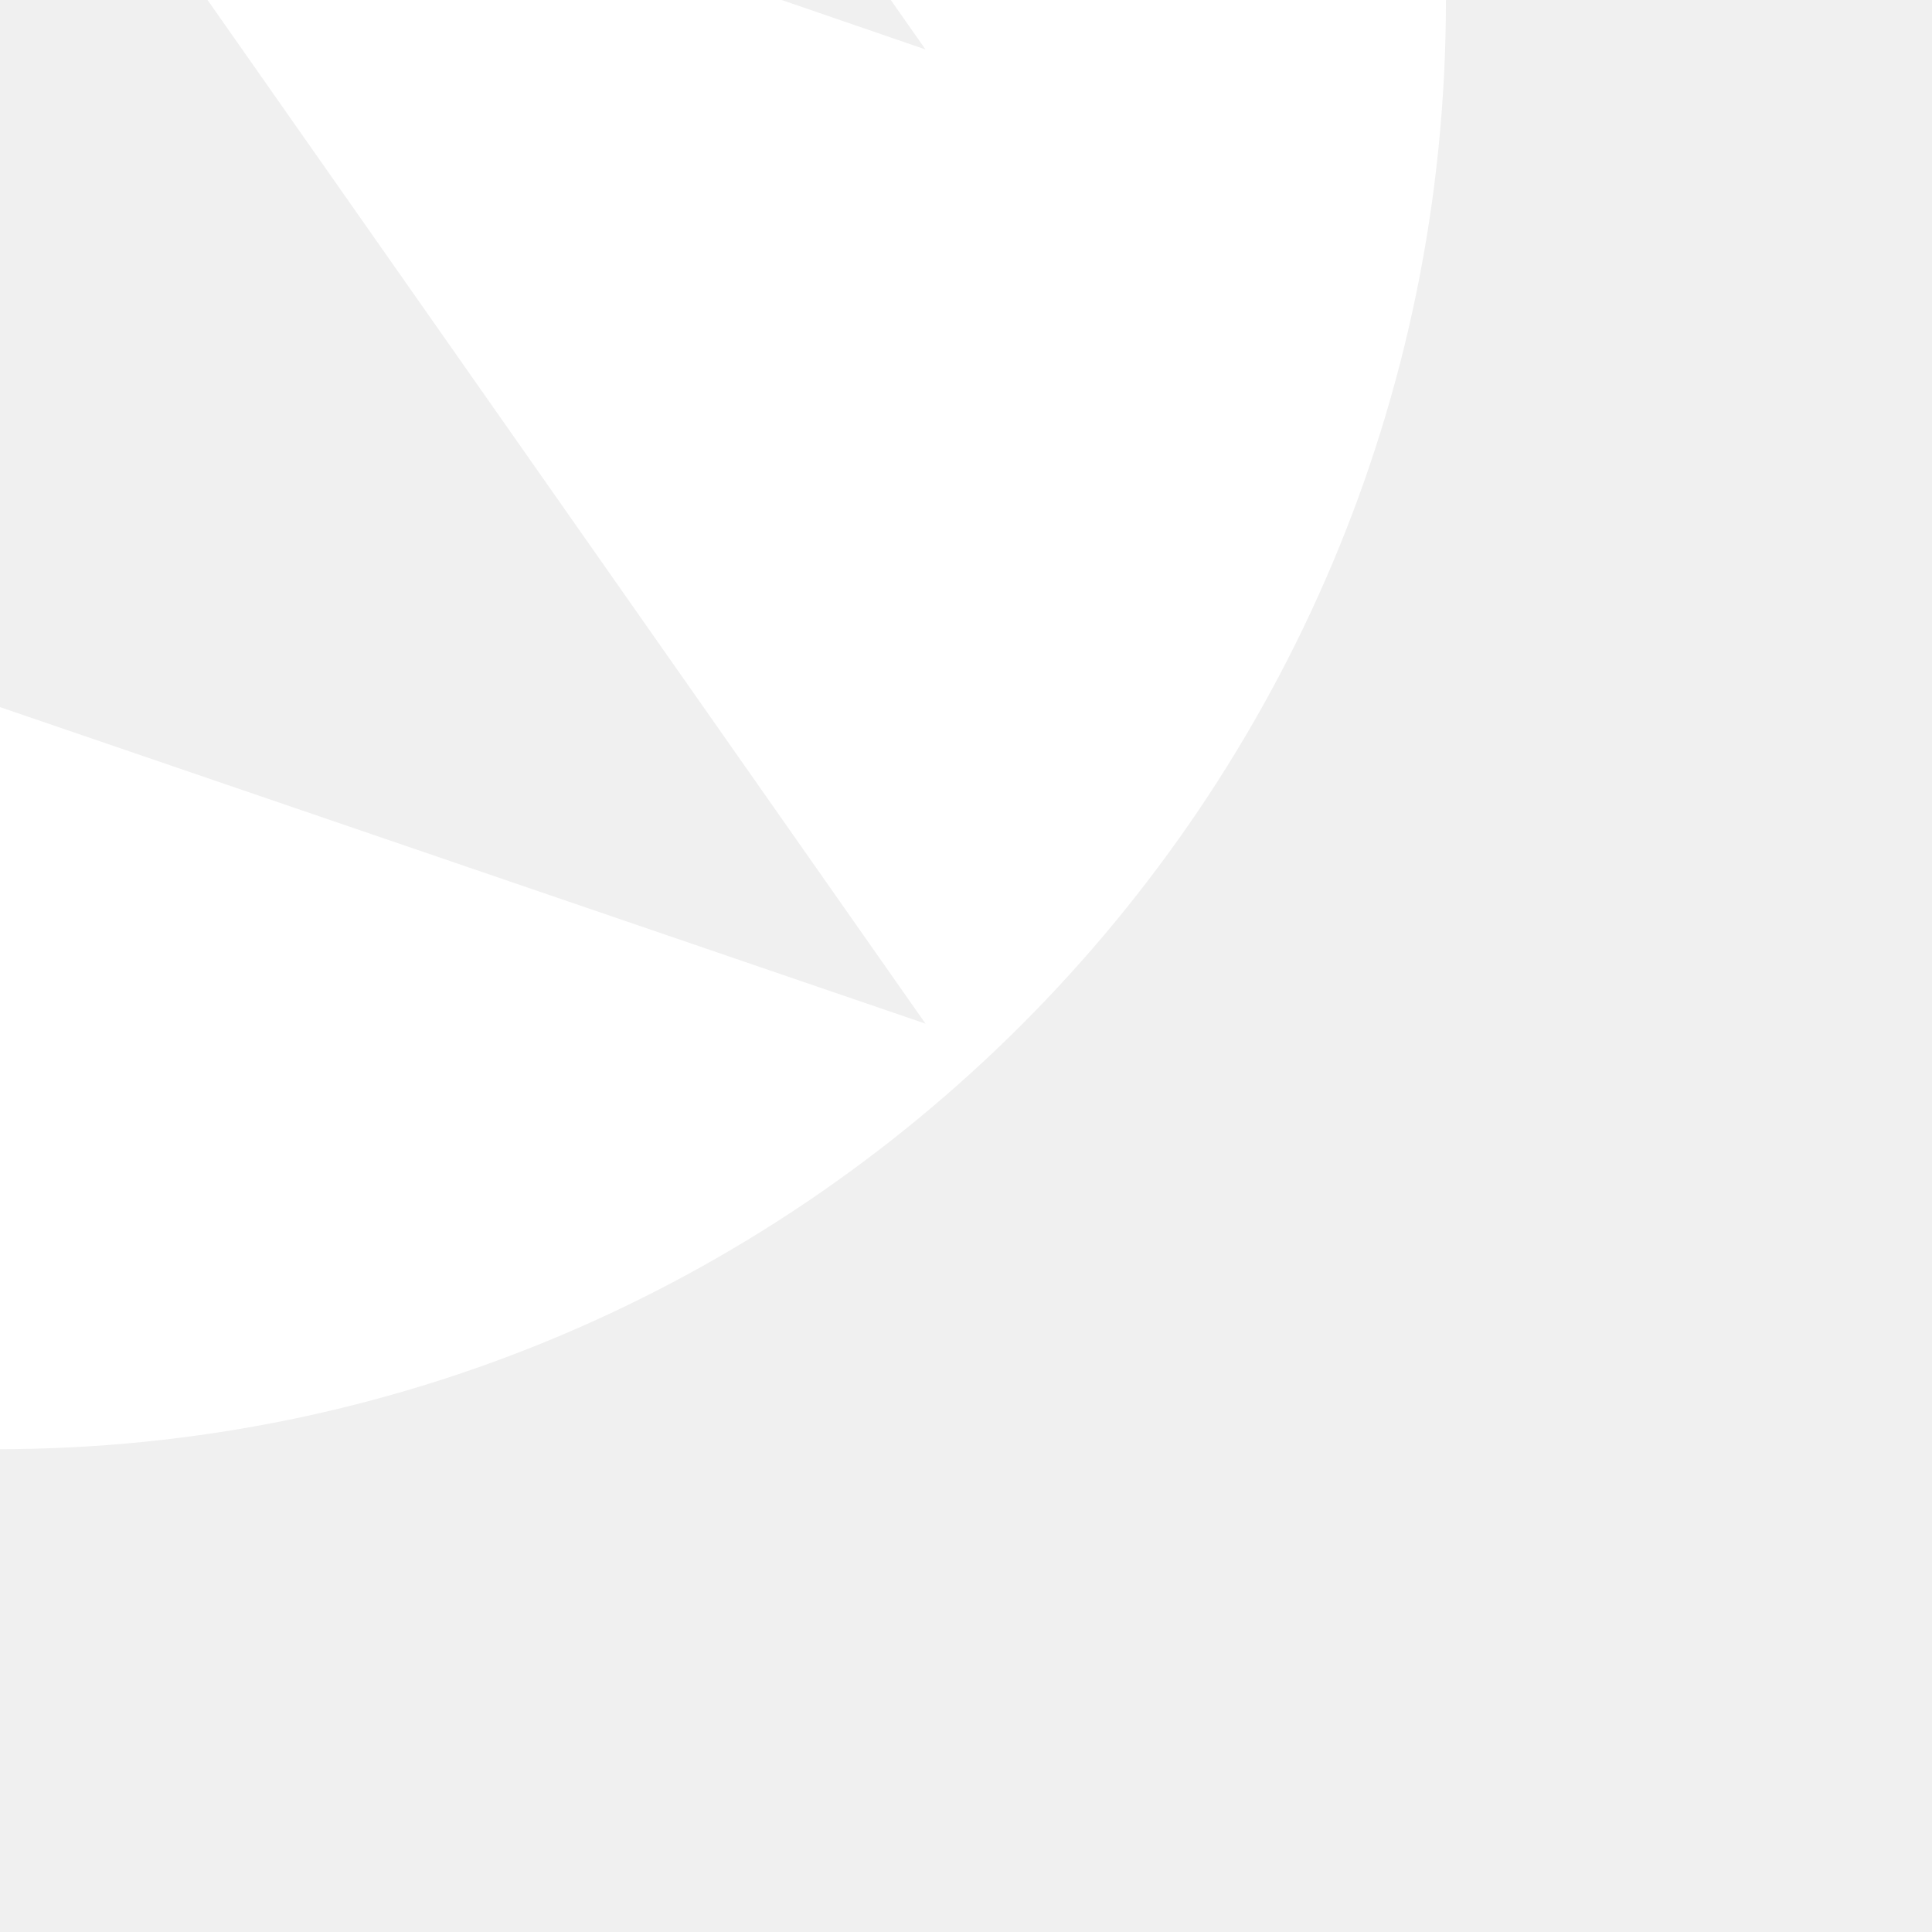
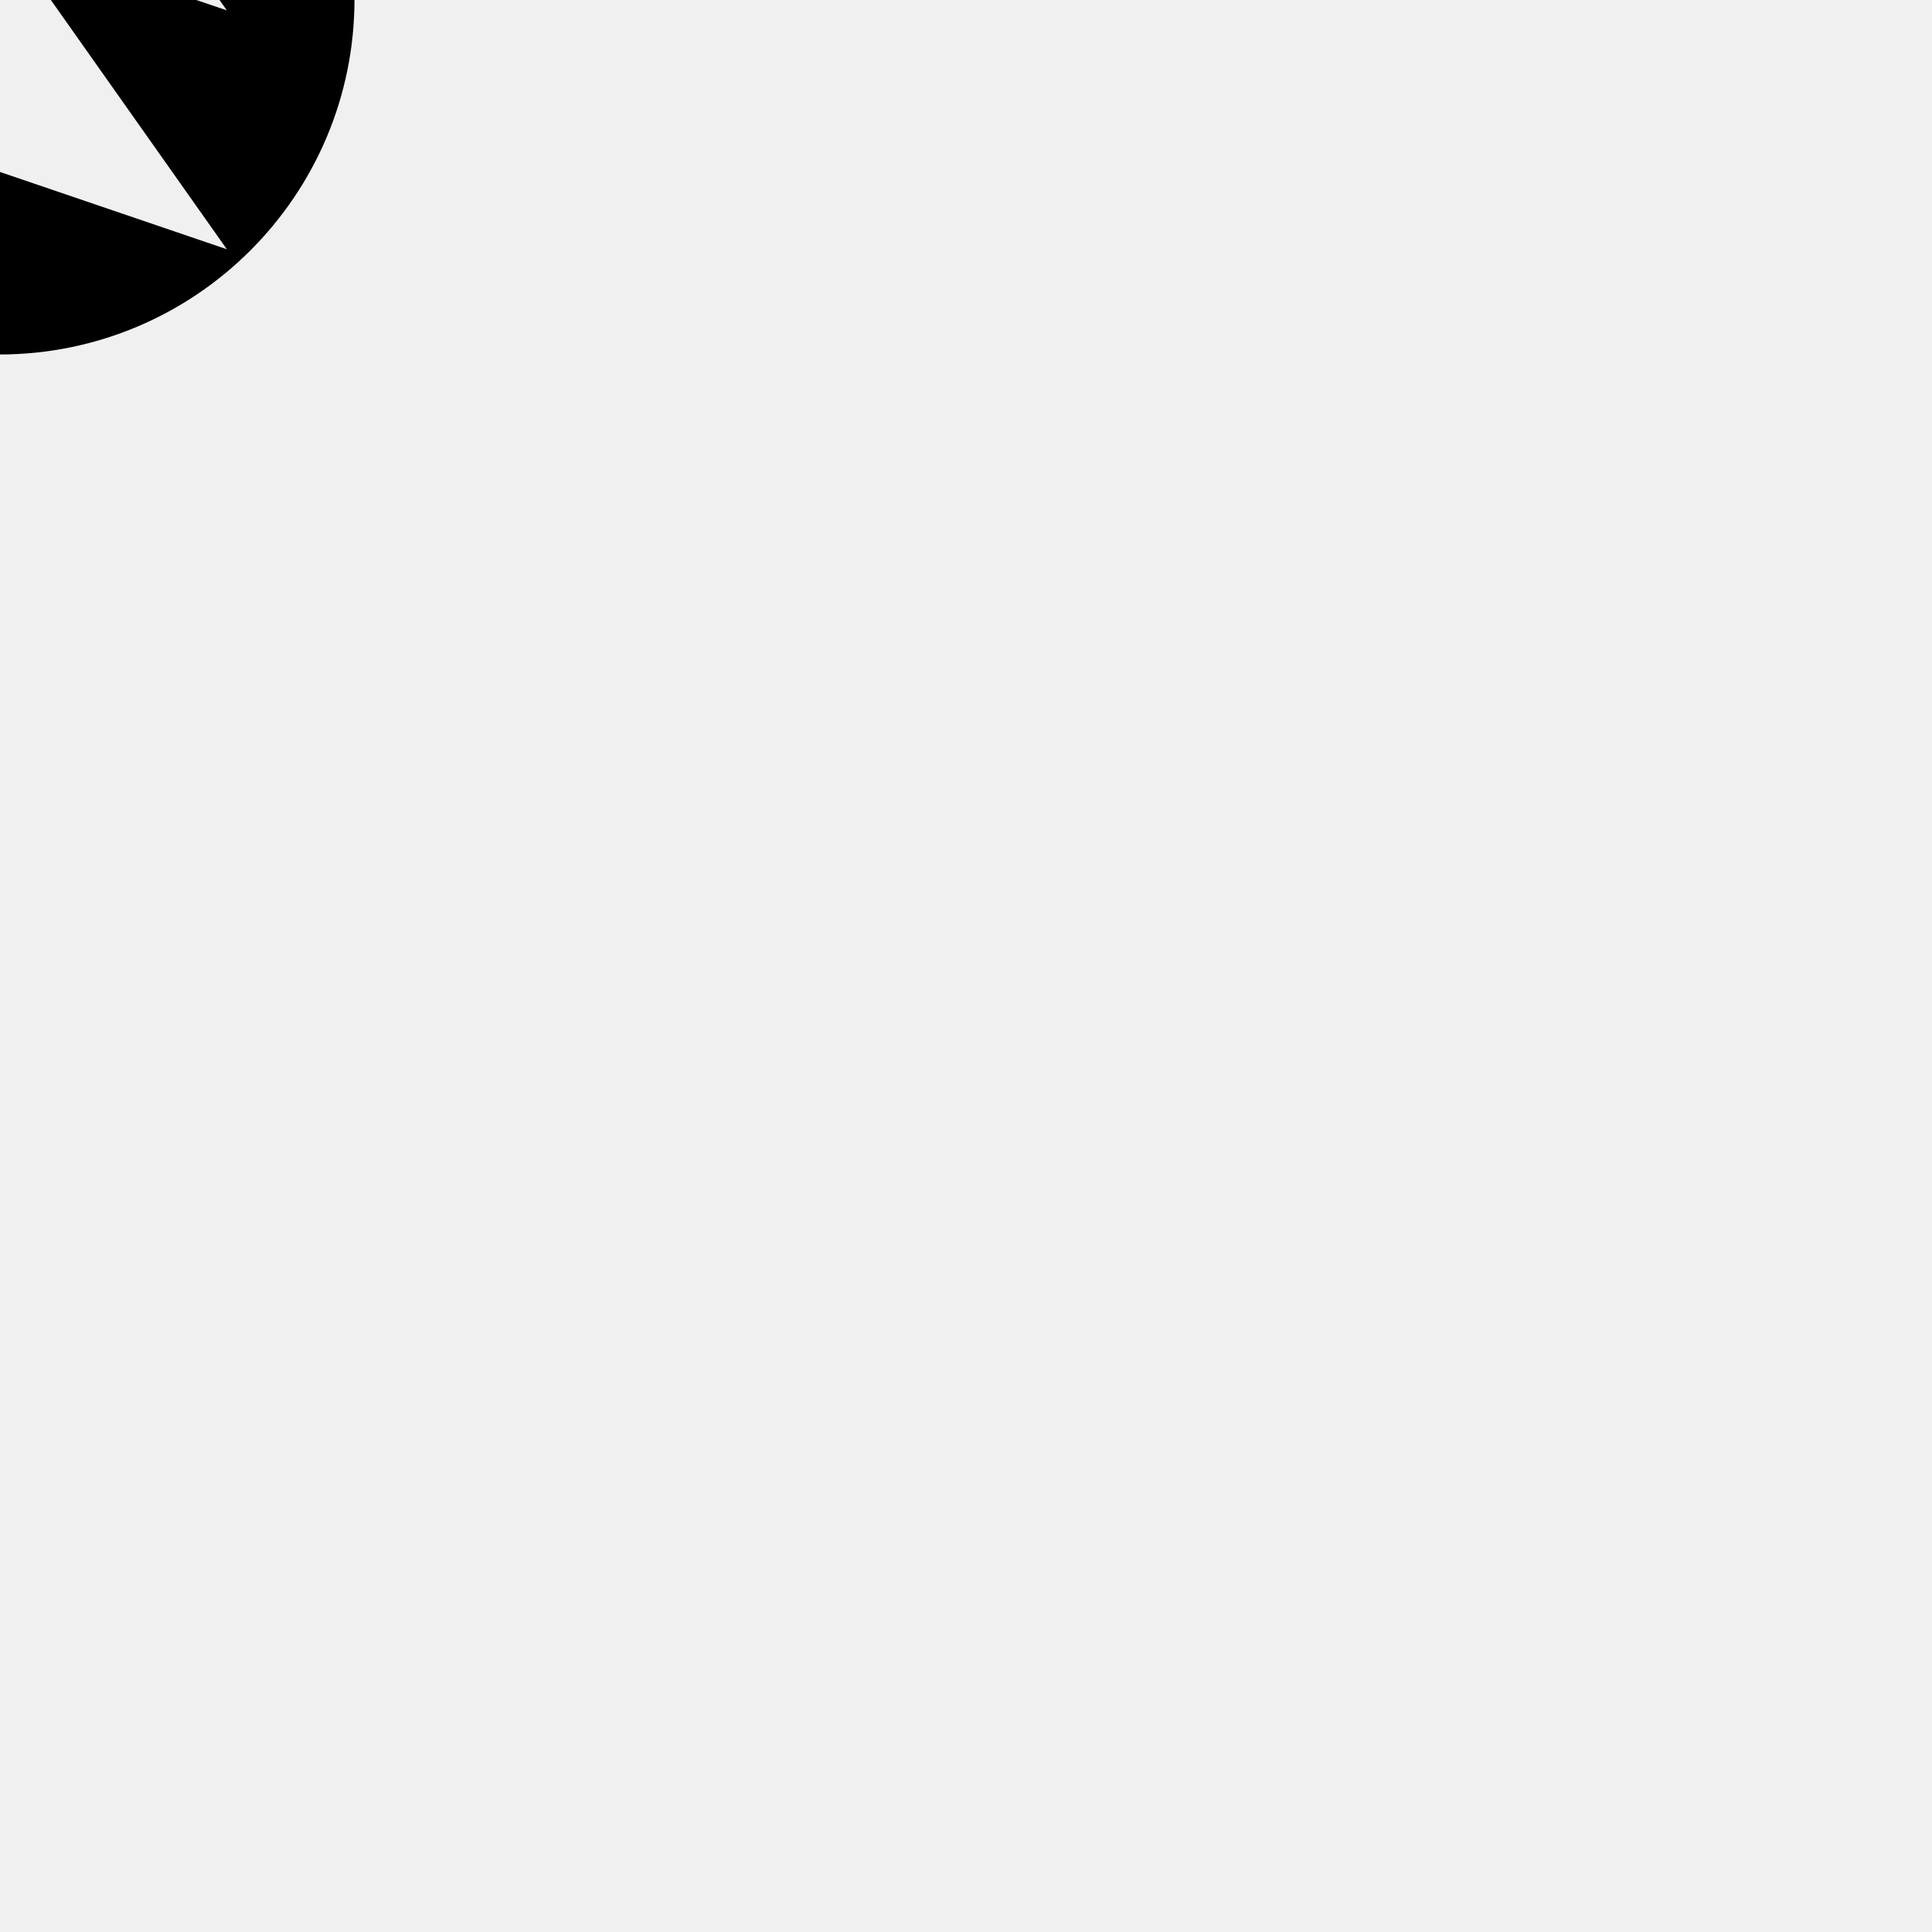
- <svg xmlns="http://www.w3.org/2000/svg" version="1.1" width="16" height="16" id="svg3043" xml:space="preserve">
-   <defs id="defs3053" />
-   <g transform="translate(-35.22034,-33.36441)" id="iconman_x5F_at_x5F_ca">
-     <g id="g3076">
-       <path d="m 35.195,10.881 -6.262,8.854 c 1.912,-0.882 4.018,-1.398 6.262,-1.398 2.243,0 4.381,0.516 6.291,1.398 l -6.291,-8.854 z m 0,10.485 c -6.628,0 -12,5.372 -12,12 0,6.628 5.372,12 12,12 6.628,0 12,-5.372 12,-12 0,-6.628 -5.372,-12 -12,-12 z m -0.058,1.369 7.748,11.039 -7.456,-2.563 7.456,10.631 -7.748,-2.65 -7.602,2.65 7.311,-10.631 -7.311,2.563 7.602,-11.039 z" id="path3046" style="fill:#ffffff" />
-     </g>
+ <svg xmlns="http://www.w3.org/2000/svg" version="1.1" width="70" height="70" id="svg2" xml:space="preserve">
+   <defs id="defs11" />
+   <g transform="translate(-35.03708,-35.03708)" id="iconman_x5F_at_x5F_ca">
+     <path d="m -0.031,-24.156 -6.75,9.469 c 2.051,-0.946 4.342,-1.469 6.75,-1.469 2.407,0 4.669,0.523 6.719,1.469 l -6.719,-9.469 z m 0,11.25 c -7.111,0 -12.875,5.764 -12.875,12.875 0,7.111 5.764,12.875 12.875,12.875 7.111,0 12.875,-5.764 12.875,-12.875 0,-7.111 -5.764,-12.875 -12.875,-12.875 z M -0.125,-11.438 8.219,0.375 0.188,-2.344 8.219,9.031 -0.125,6.188 l -8.156,2.844 7.875,-11.375 -7.875,2.719 8.156,-11.812 z" transform="translate(35.03708,35.03708)" id="path5" />
  </g>
-   <g id="Ebene_1" />
</svg>
